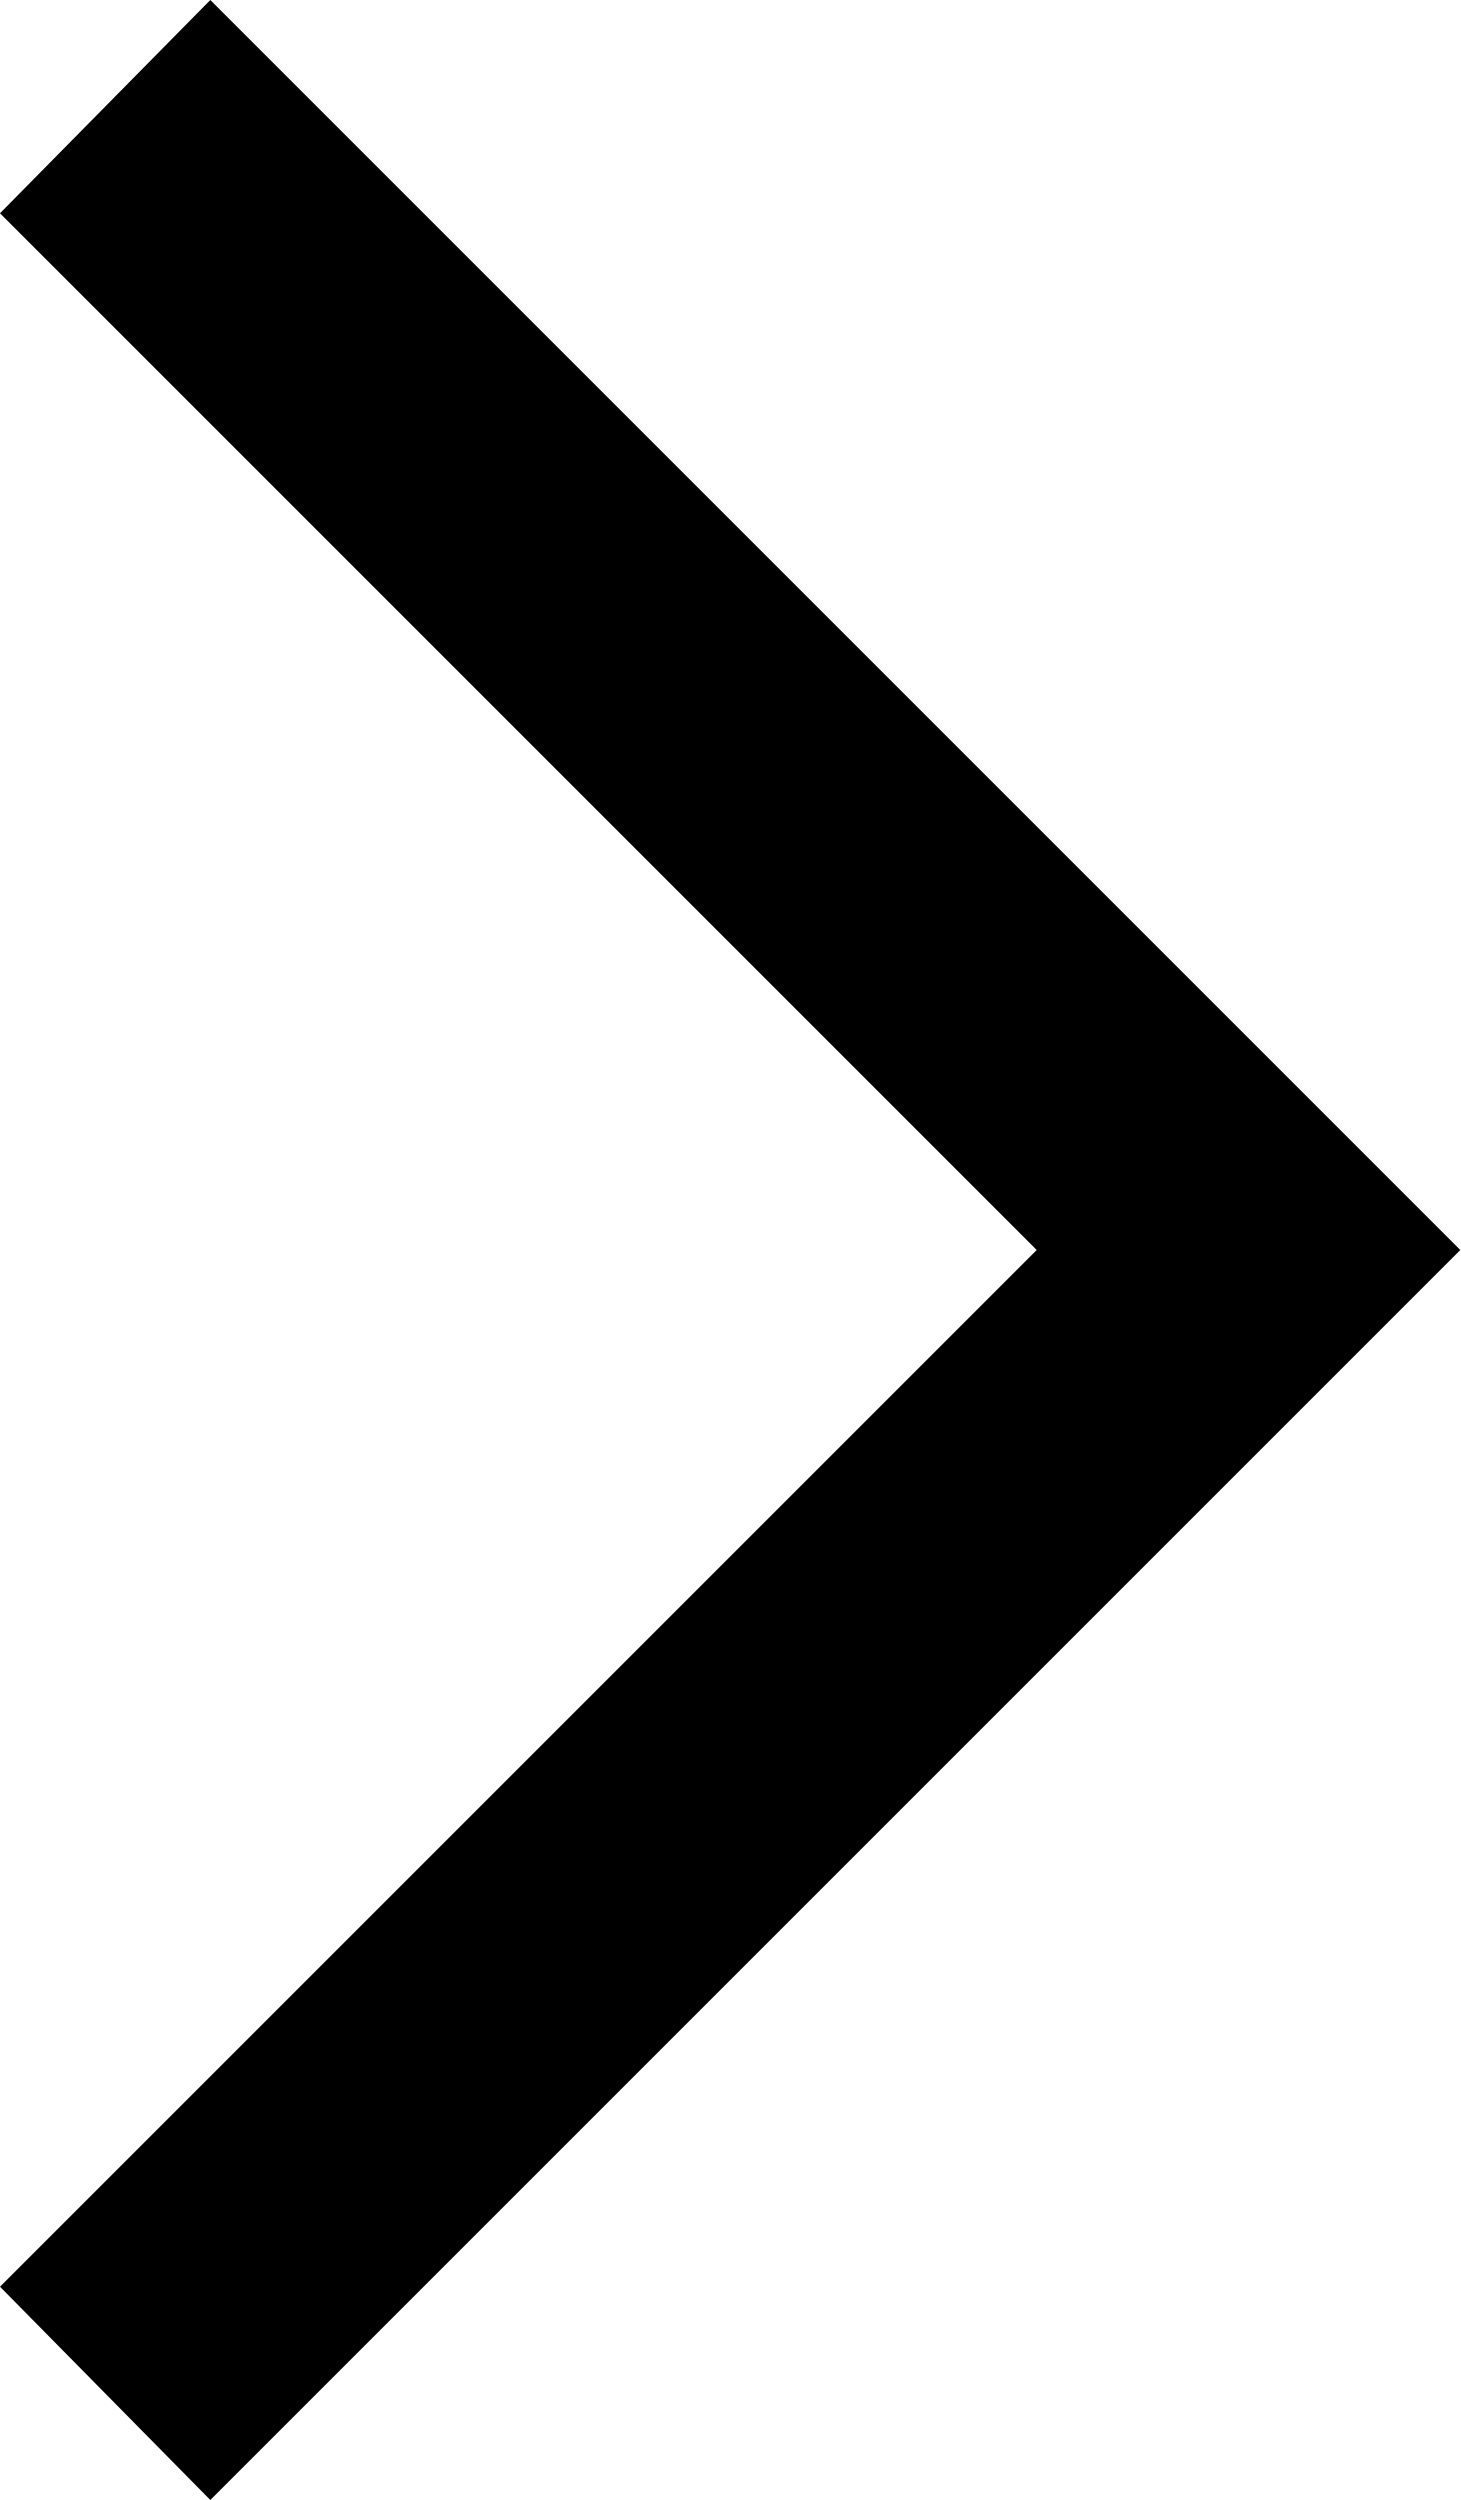
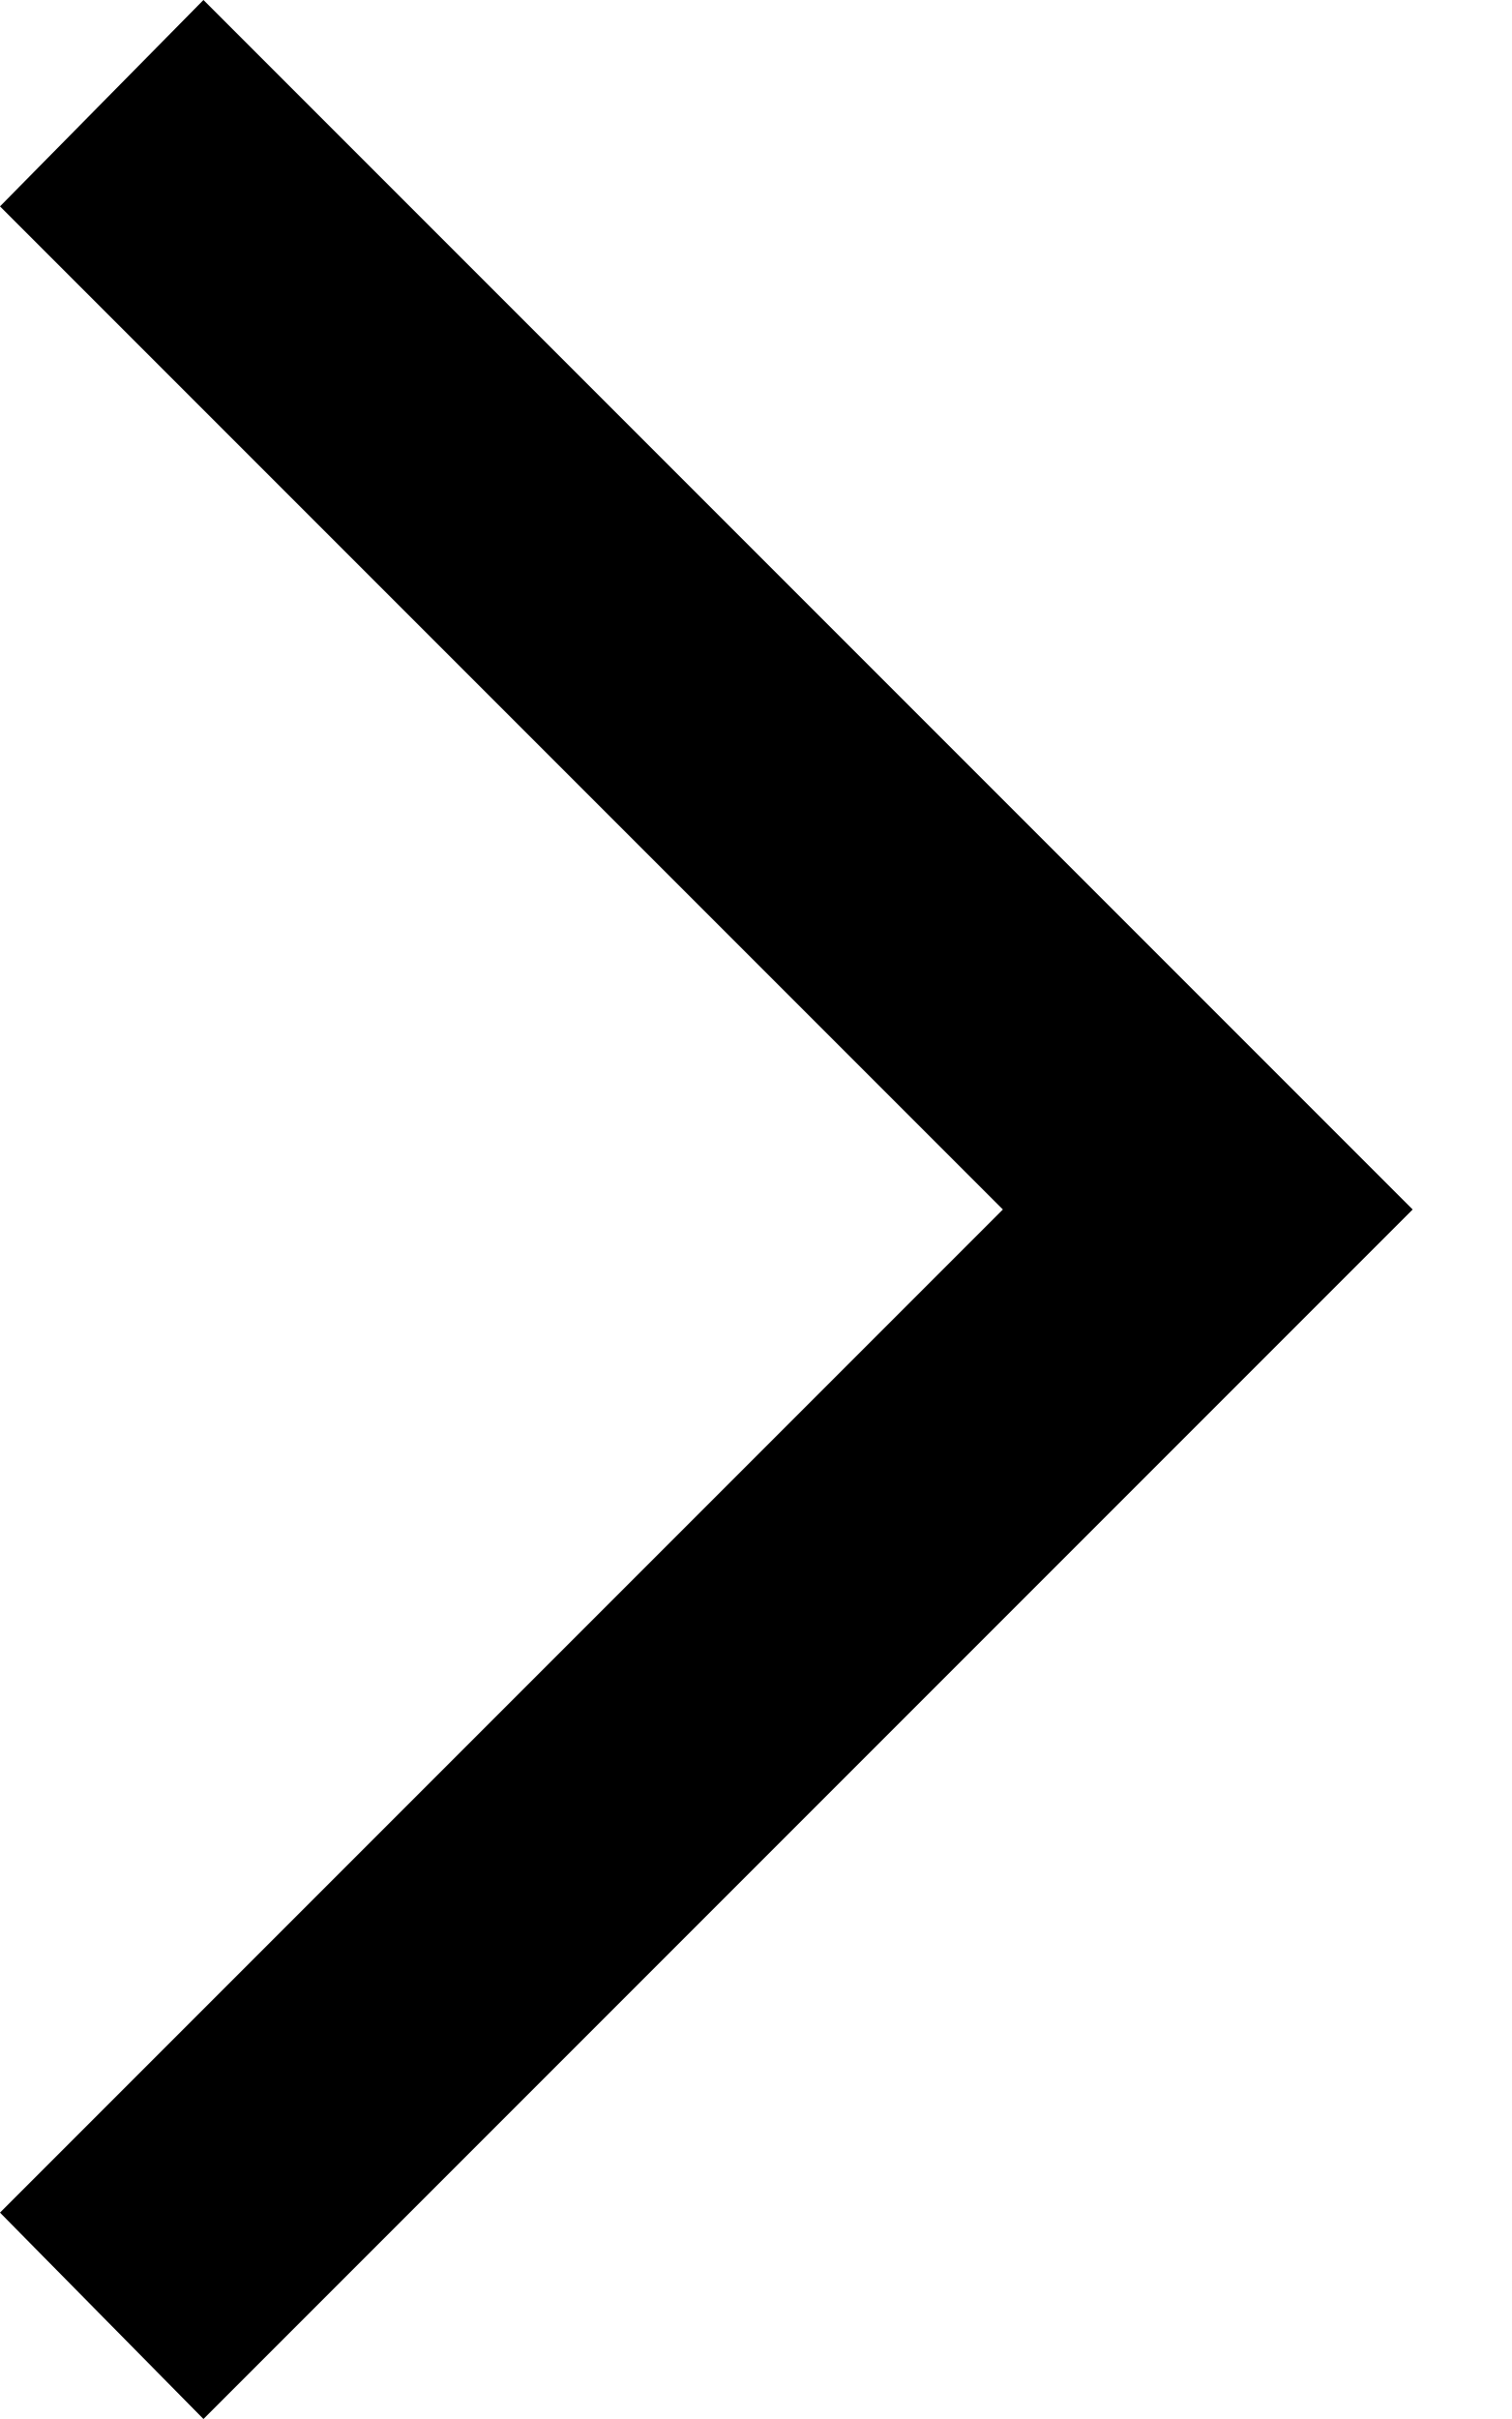
- <svg xmlns="http://www.w3.org/2000/svg" width="9.346" height="16" viewBox="0 0 9.346 16">
+ <svg xmlns="http://www.w3.org/2000/svg" width="10" height="16" viewBox="0 0 10 16">
  <path id="arrow_forward_ios_FILL0_wght600_GRAD0_opsz48_2_" data-name="arrow_forward_ios_FILL0_wght600_GRAD0_opsz48 (2)" d="M235.78-879.566l-1.346-1.365,6.635-6.635-6.635-6.635,1.346-1.365,8,8Z" transform="translate(-234.434 895.566)" />
</svg>
